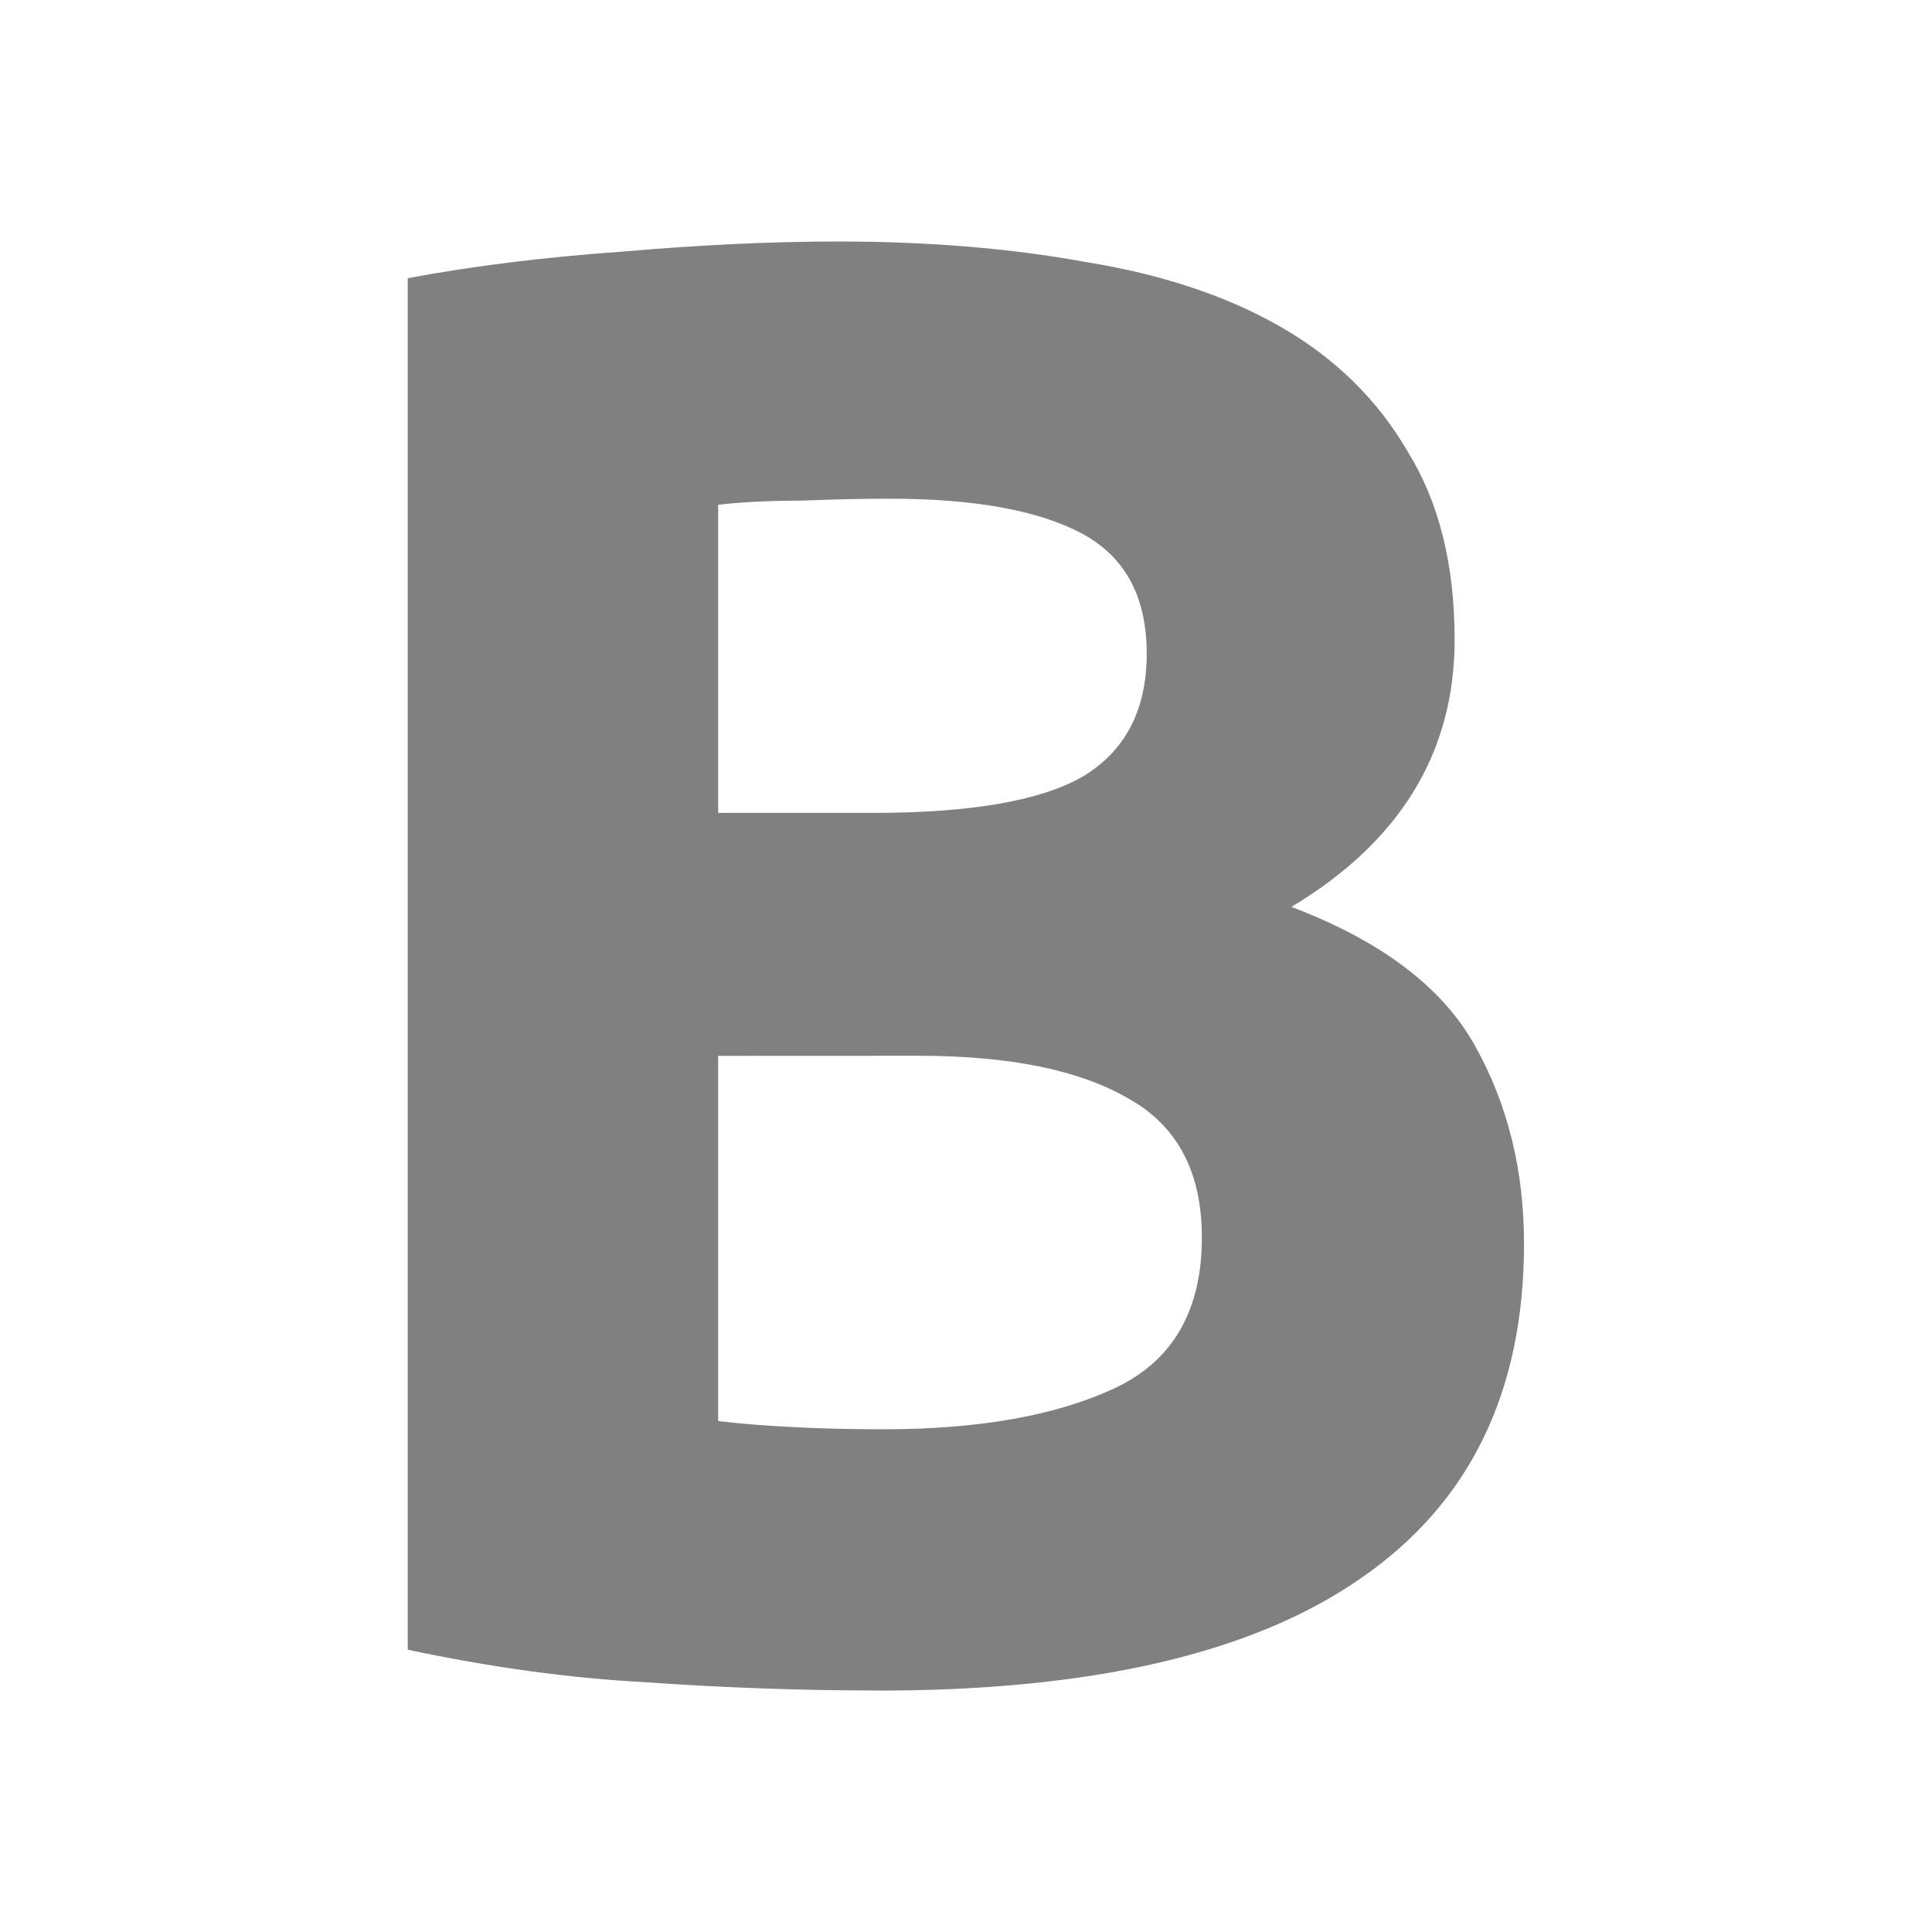
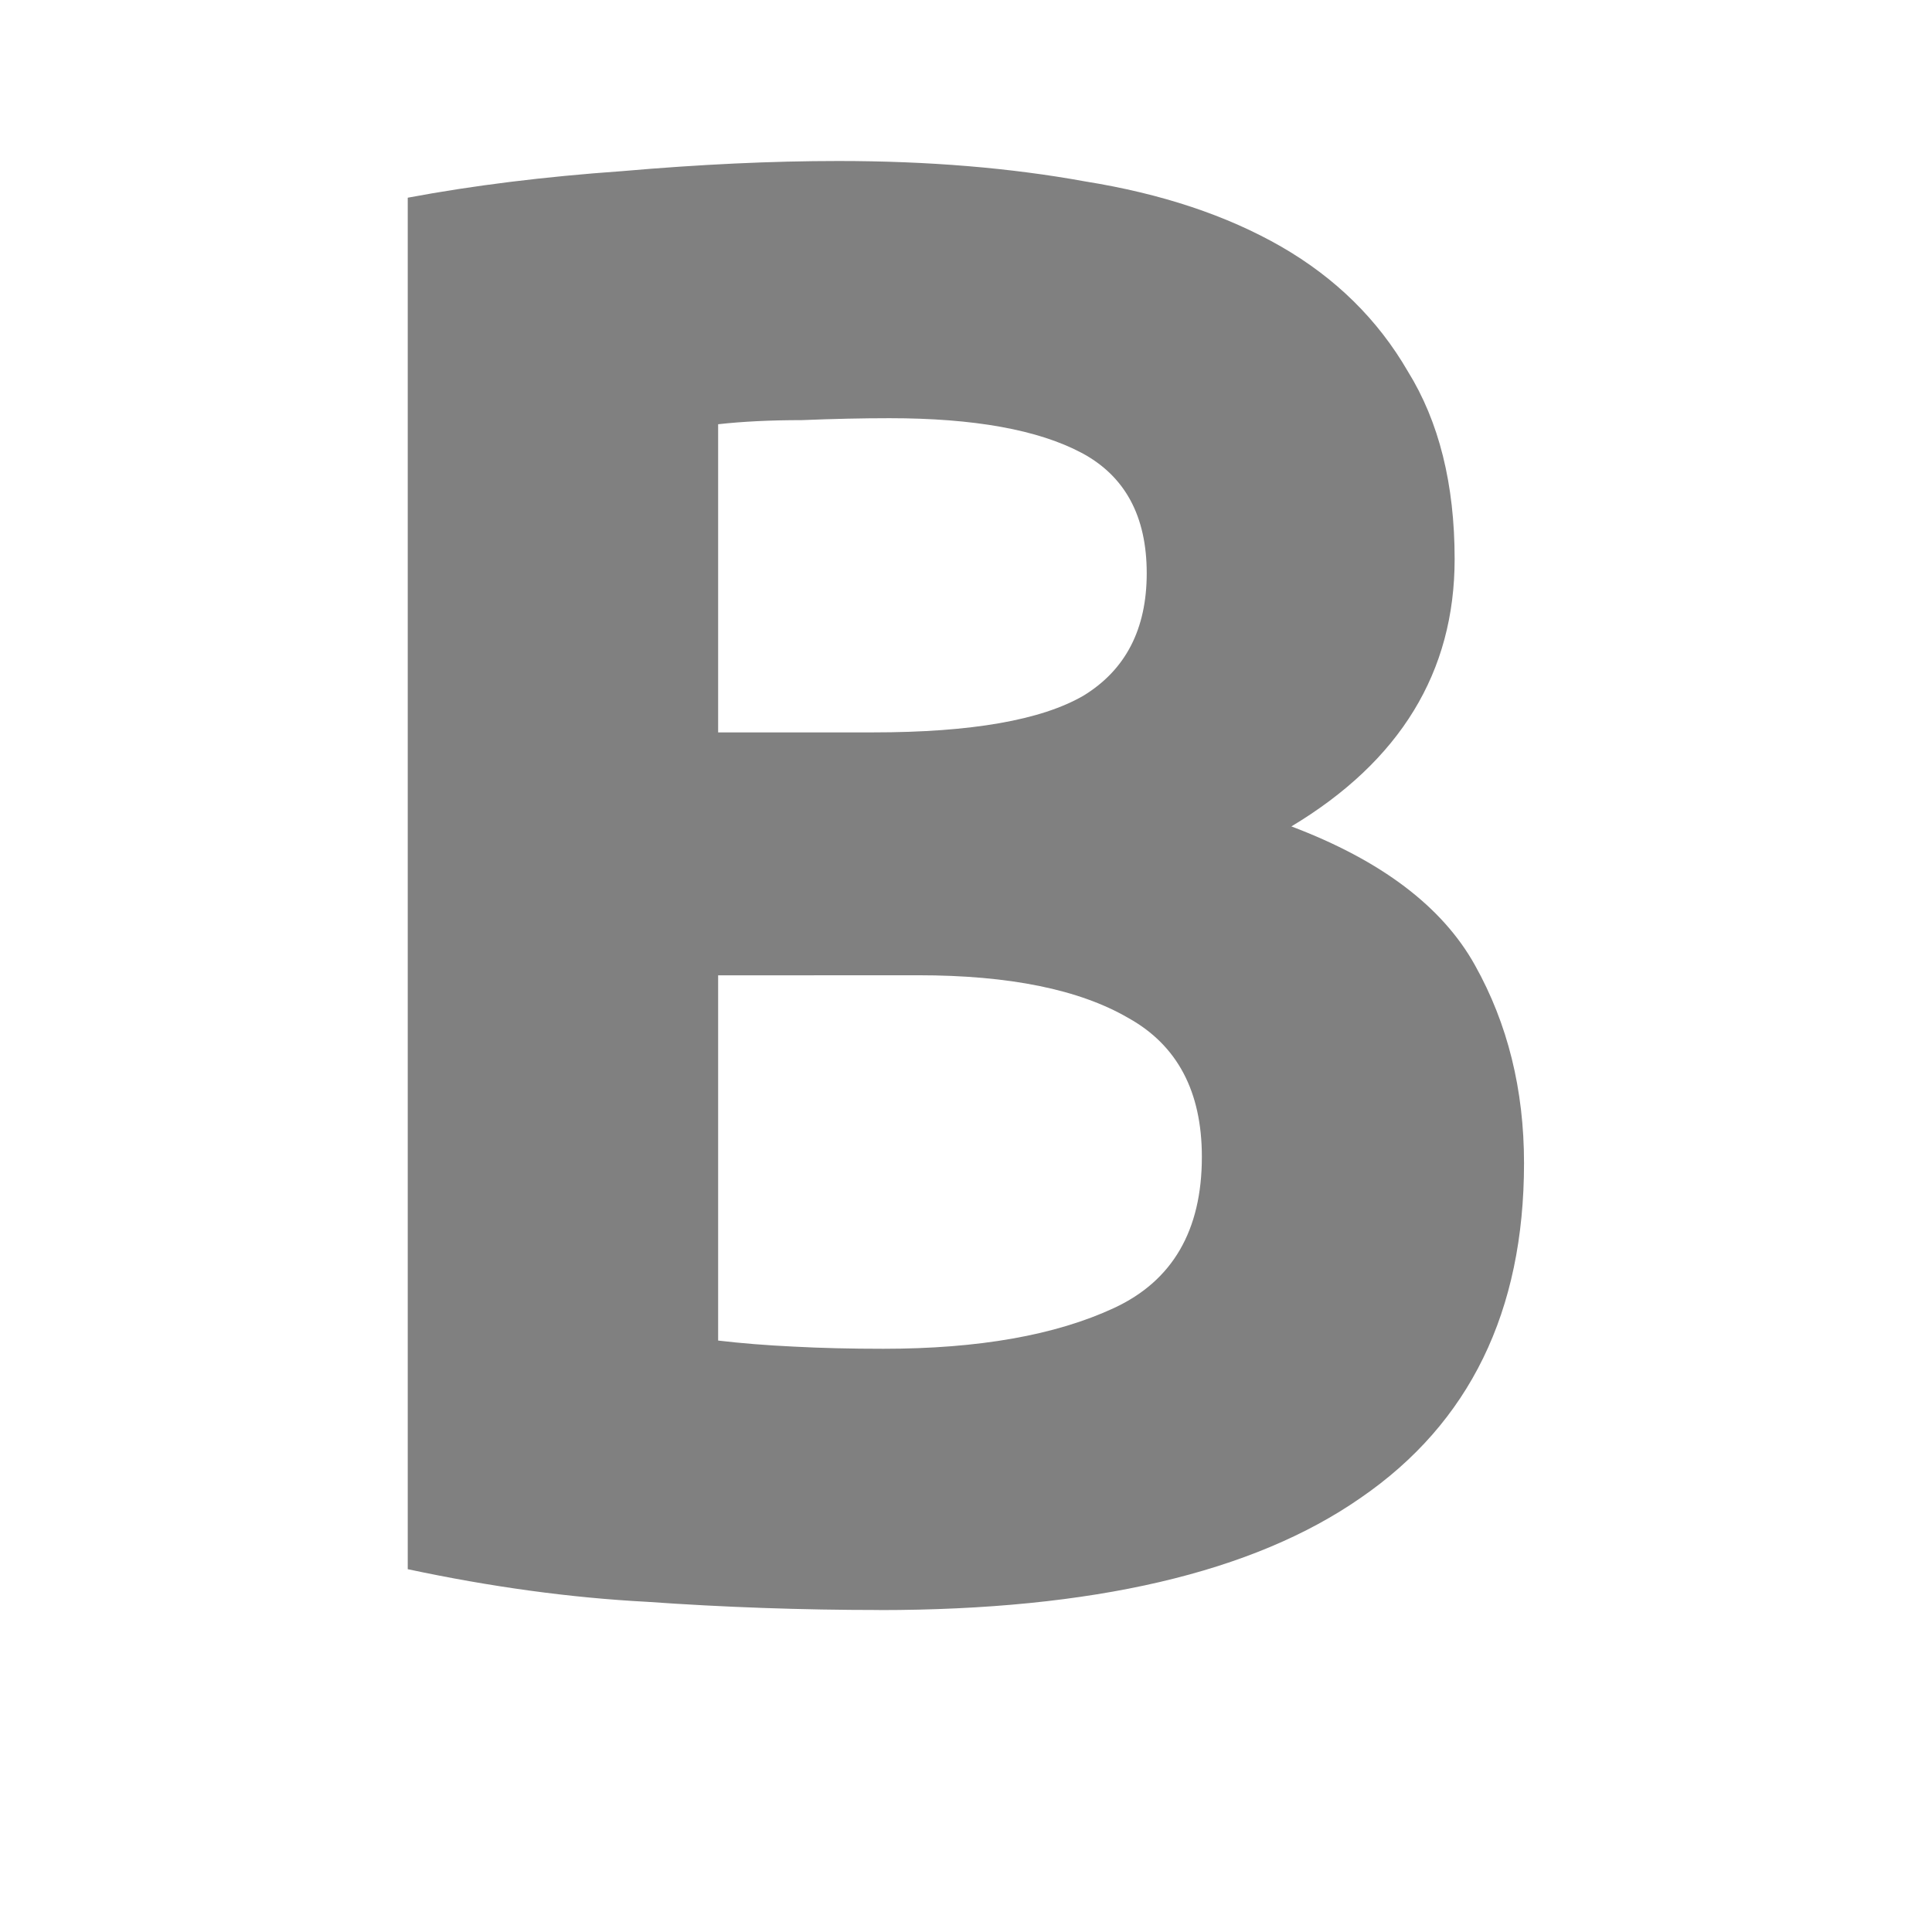
- <svg xmlns="http://www.w3.org/2000/svg" height="24" width="24" version="1.1" id="svg4">
+ <svg xmlns="http://www.w3.org/2000/svg" viewBox="0 1 24 24" height="24" width="24" version="1.1" id="svg4">
  <defs id="defs8" />
  <path d="m 10.922,21 q -1.445,0 -2.891,-0.102 -1.419,-0.075 -2.966,-0.405 v -17.037 q 1.216,-0.228 2.663,-0.33 1.445,-0.126 2.687,-0.126 1.674,0 3.067,0.254 1.421,0.228 2.434,0.81 1.014,0.585 1.572,1.548 0.582,0.938 0.582,2.333 0,2.104 -2.028,3.321 1.674,0.633 2.281,1.725 0.609,1.089 0.609,2.458 0,2.763 -2.028,4.157 -2.002,1.395 -5.983,1.395 z m -2.001,-7.884 v 4.537 q 0.431,0.051 0.938,0.075 0.507,0.027 1.116,0.027 1.774,0 2.865,-0.507 1.09,-0.507 1.09,-1.877 0,-1.217 -0.913,-1.725 -0.912,-0.531 -2.61,-0.531 z m 0,-3.018 h 1.928 q 1.824,0 2.61,-0.456 0.786,-0.48 0.786,-1.521 0,-1.065 -0.81,-1.496 -0.812,-0.43 -2.385,-0.43 -0.506,0 -1.089,0.024 -0.584,0 -1.04,0.051 z" style="line-height:1000%;-inkscape-font-specification:'Ubuntu Bold';stroke-width:1" font-weight="700" font-family="Ubuntu" letter-spacing="0" word-spacing="0" fill="#808080" id="path2" />
</svg>
